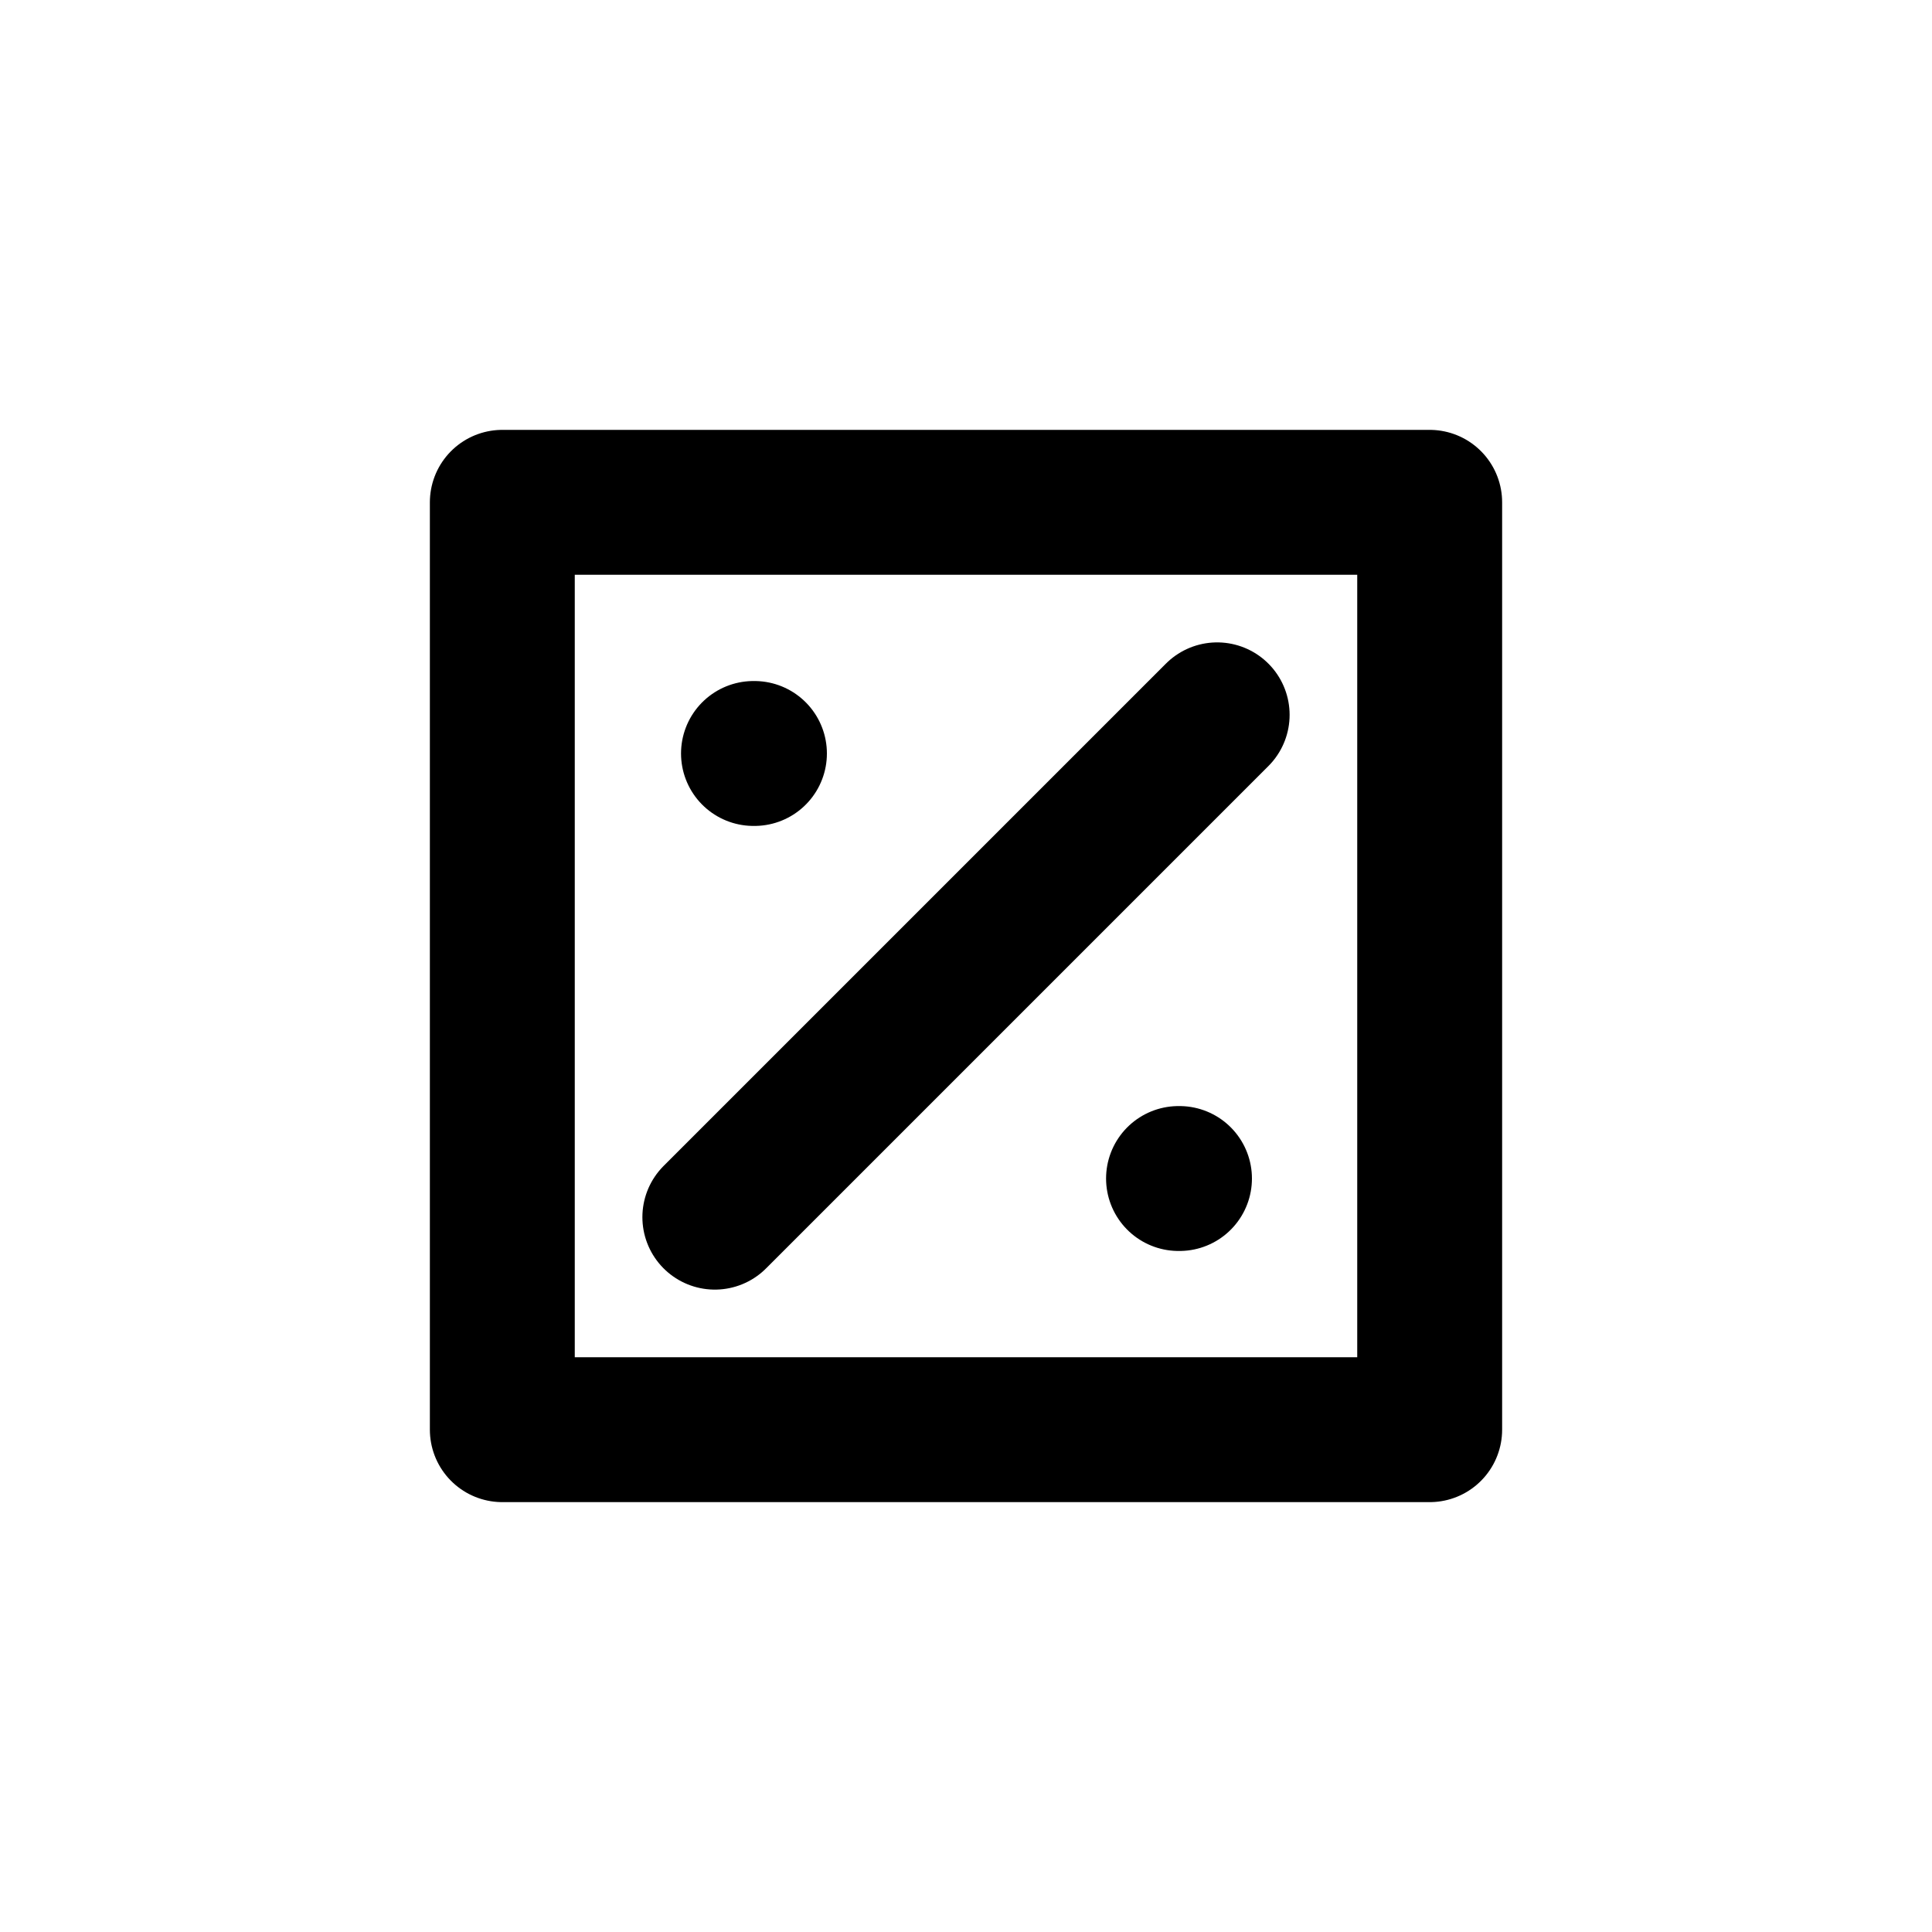
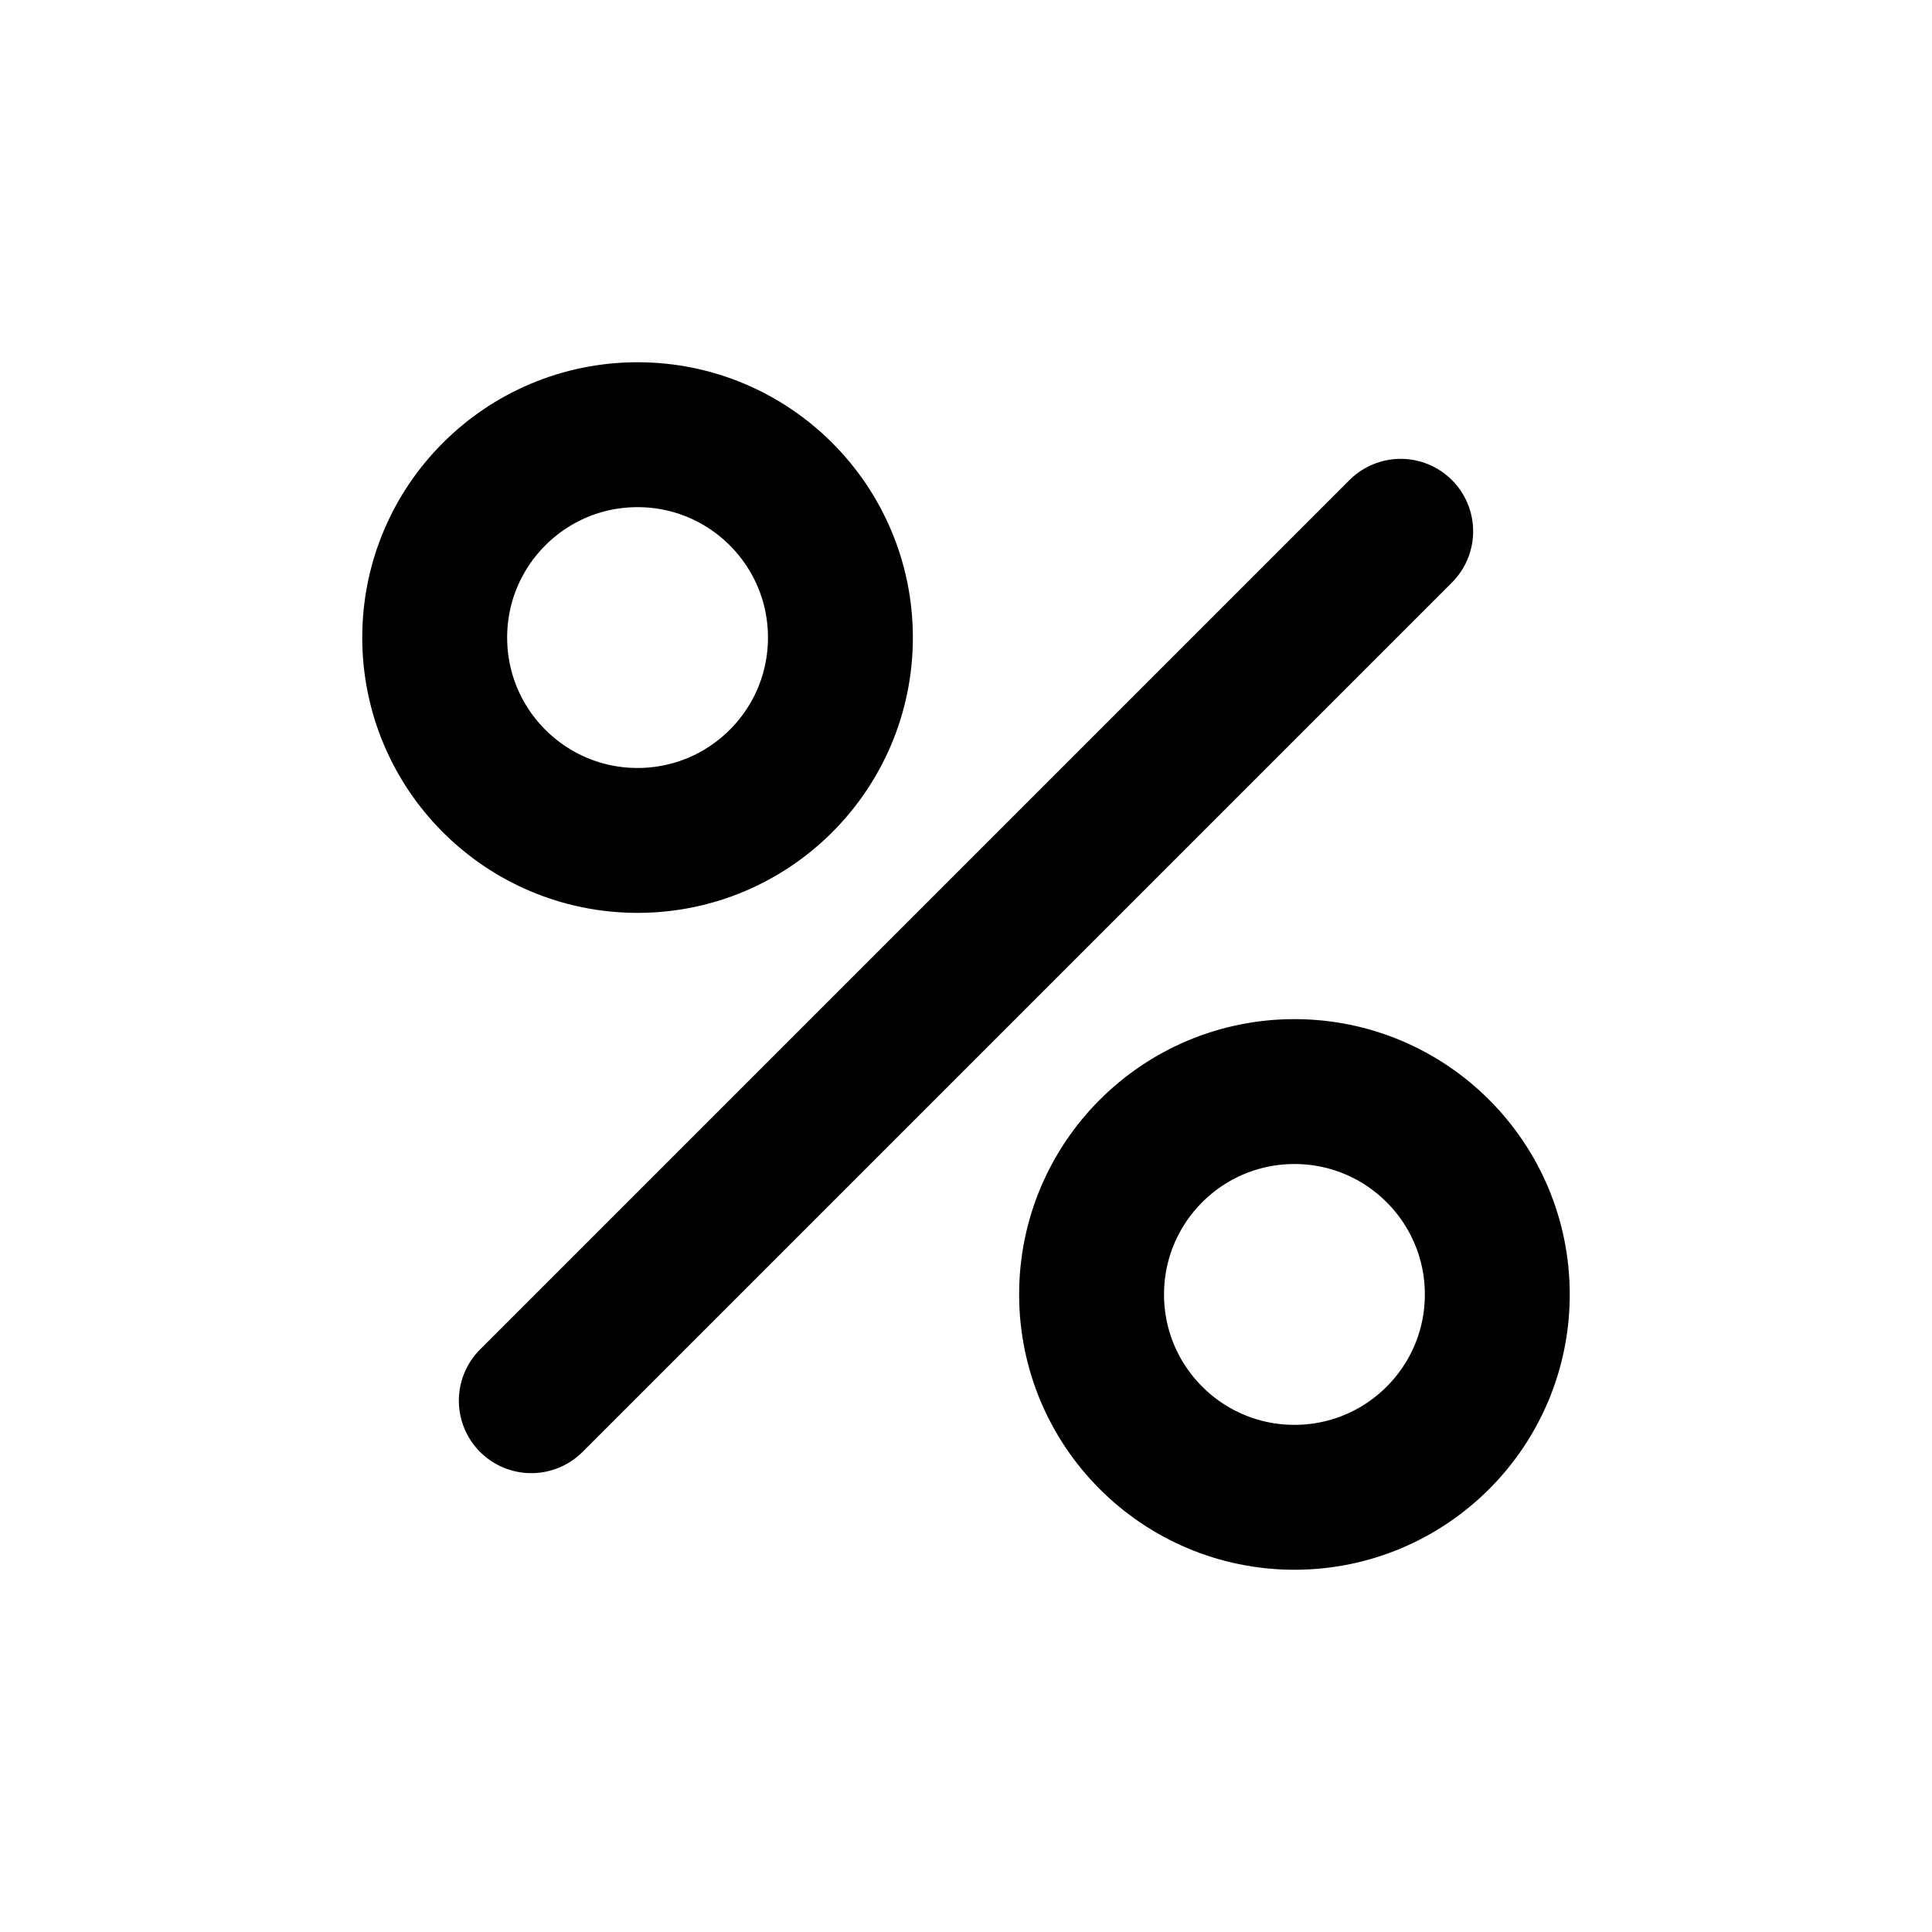
<svg xmlns="http://www.w3.org/2000/svg" viewBox="0 0 20 20" fill="none" stroke="currentColor" stroke-width="1.5" stroke-linecap="round" stroke-linejoin="round" aria-hidden="true">
-   <path d="M5.2 5.2h9.6v9.6H5.2z" />
-   <path d="M7.4 12.6 12.6 7.4M7.8 7.8h.01M12.2 12.2h.01" />
+   <circle cx="6.6" cy="6.6" r="2.1" />
+   <circle cx="13.4" cy="13.4" r="2.1" />
+   <path d="m14.5 5.5-9 9" />
</svg>
